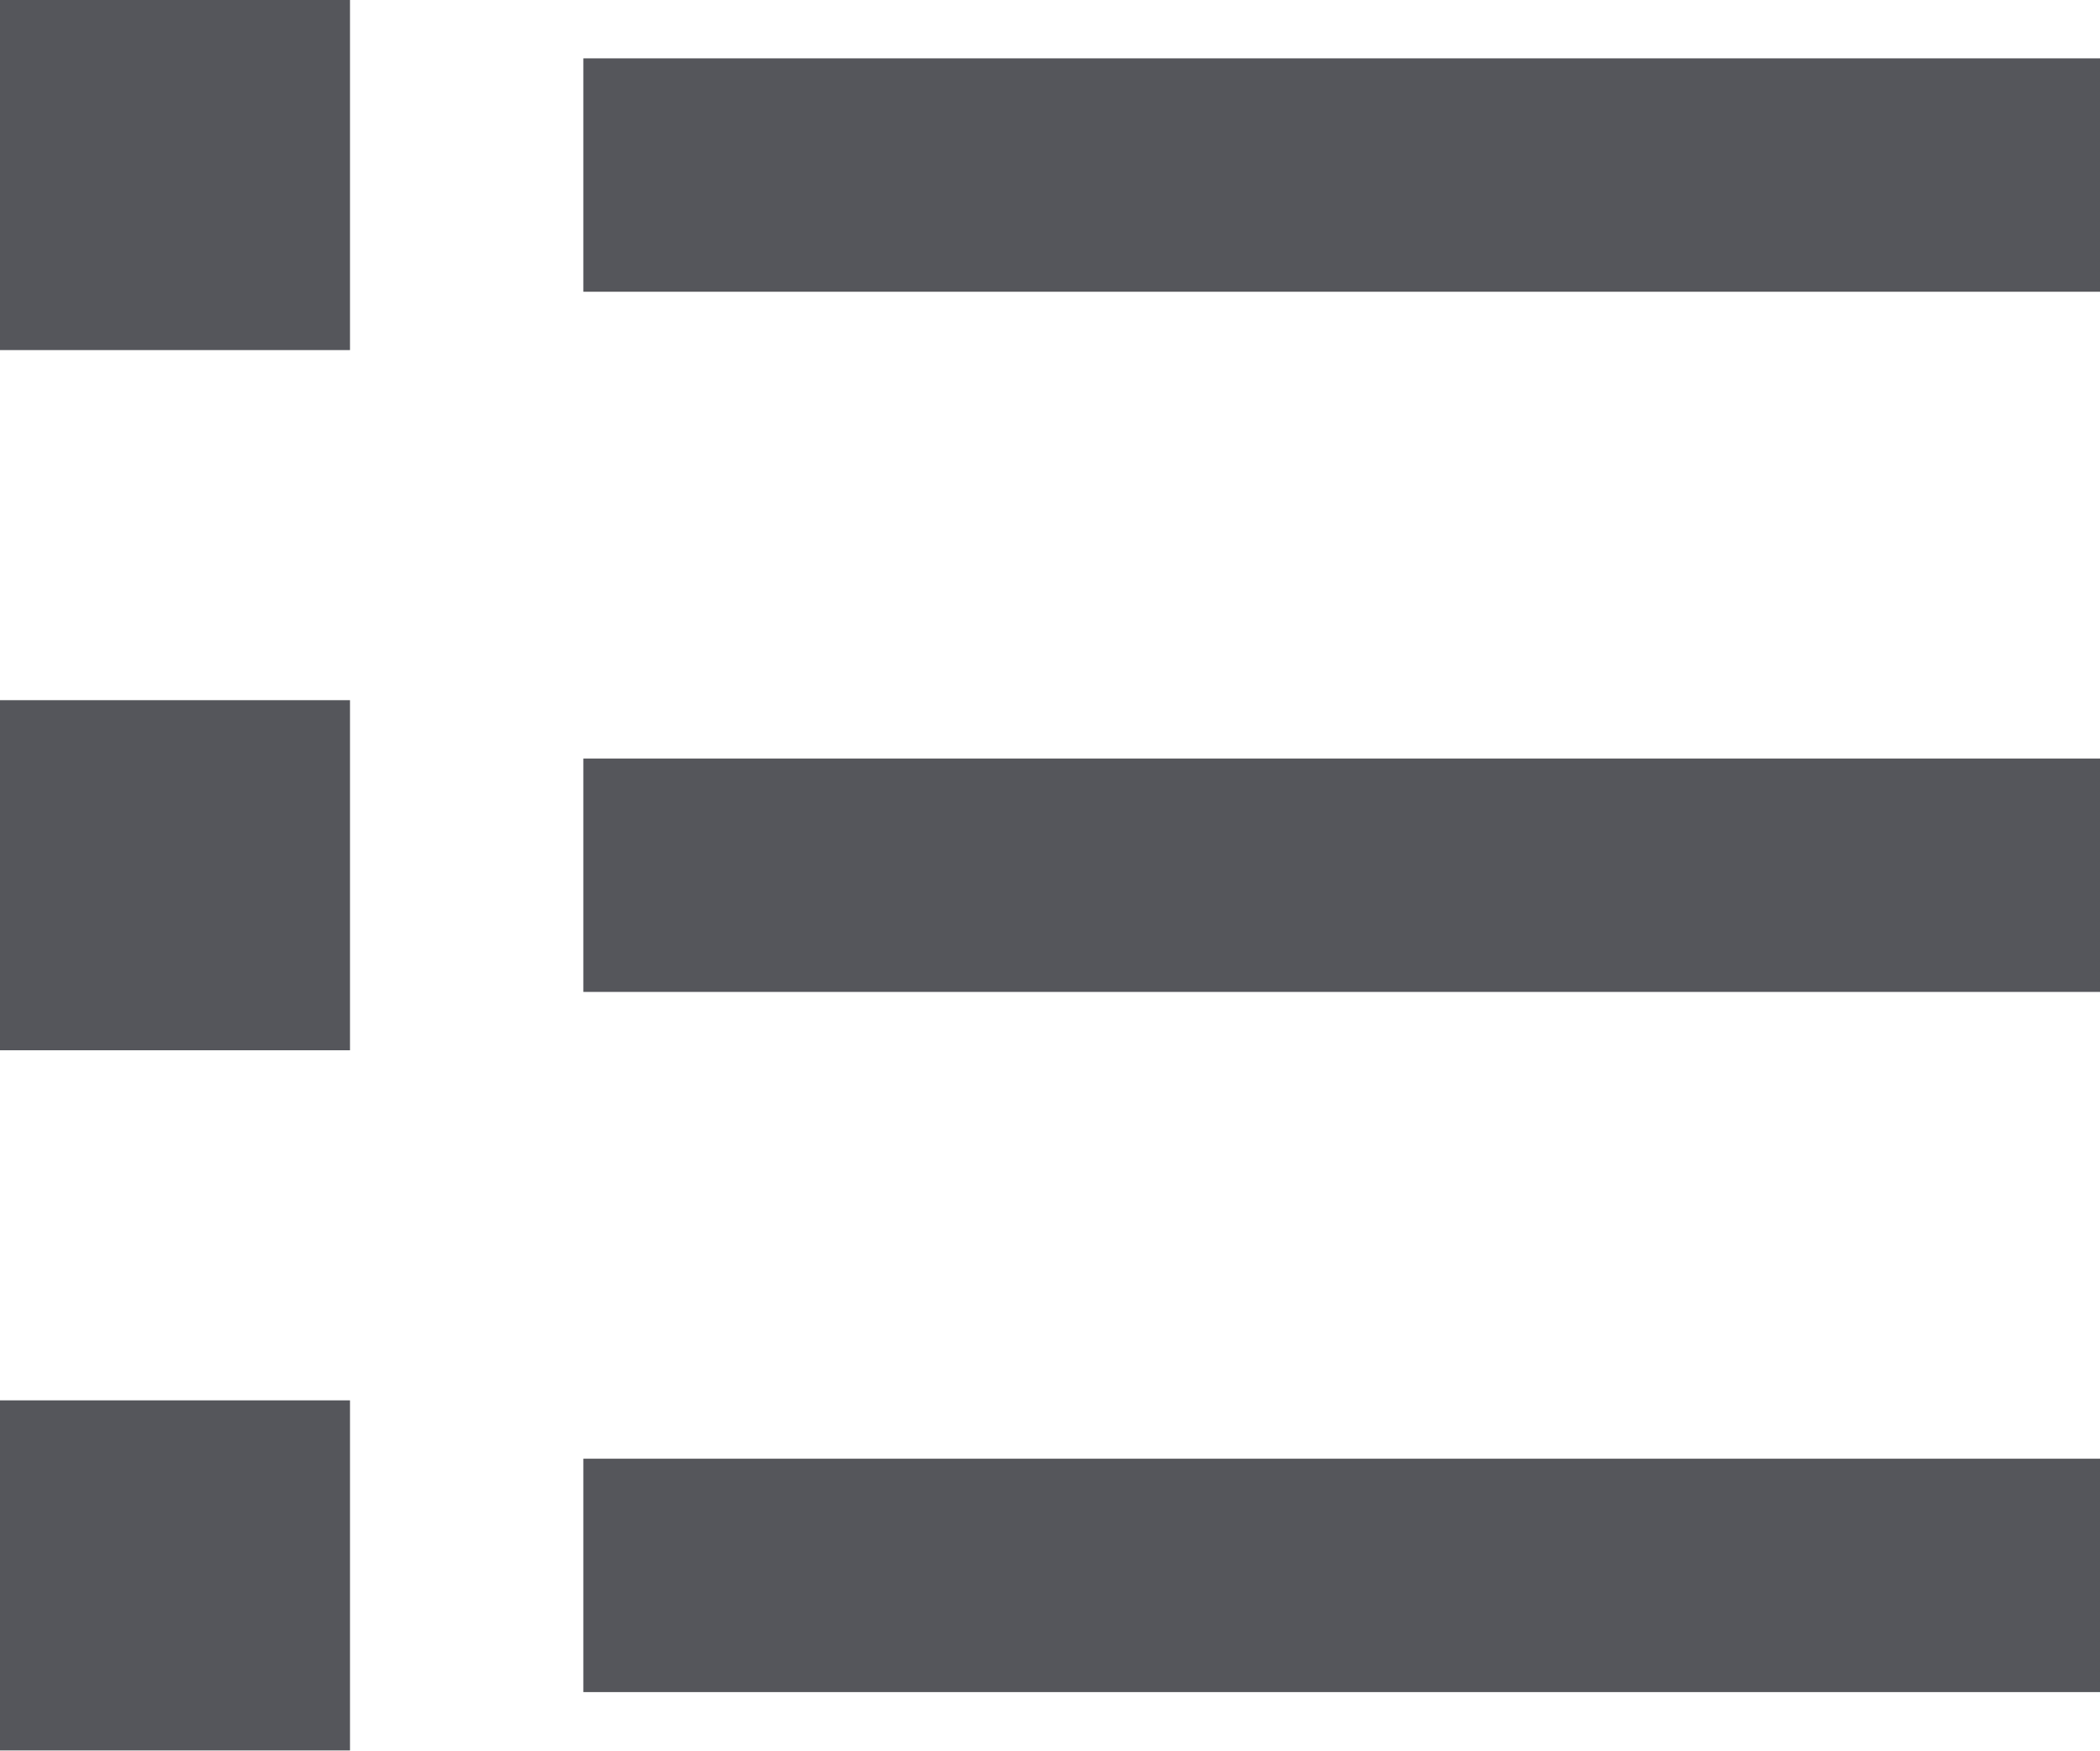
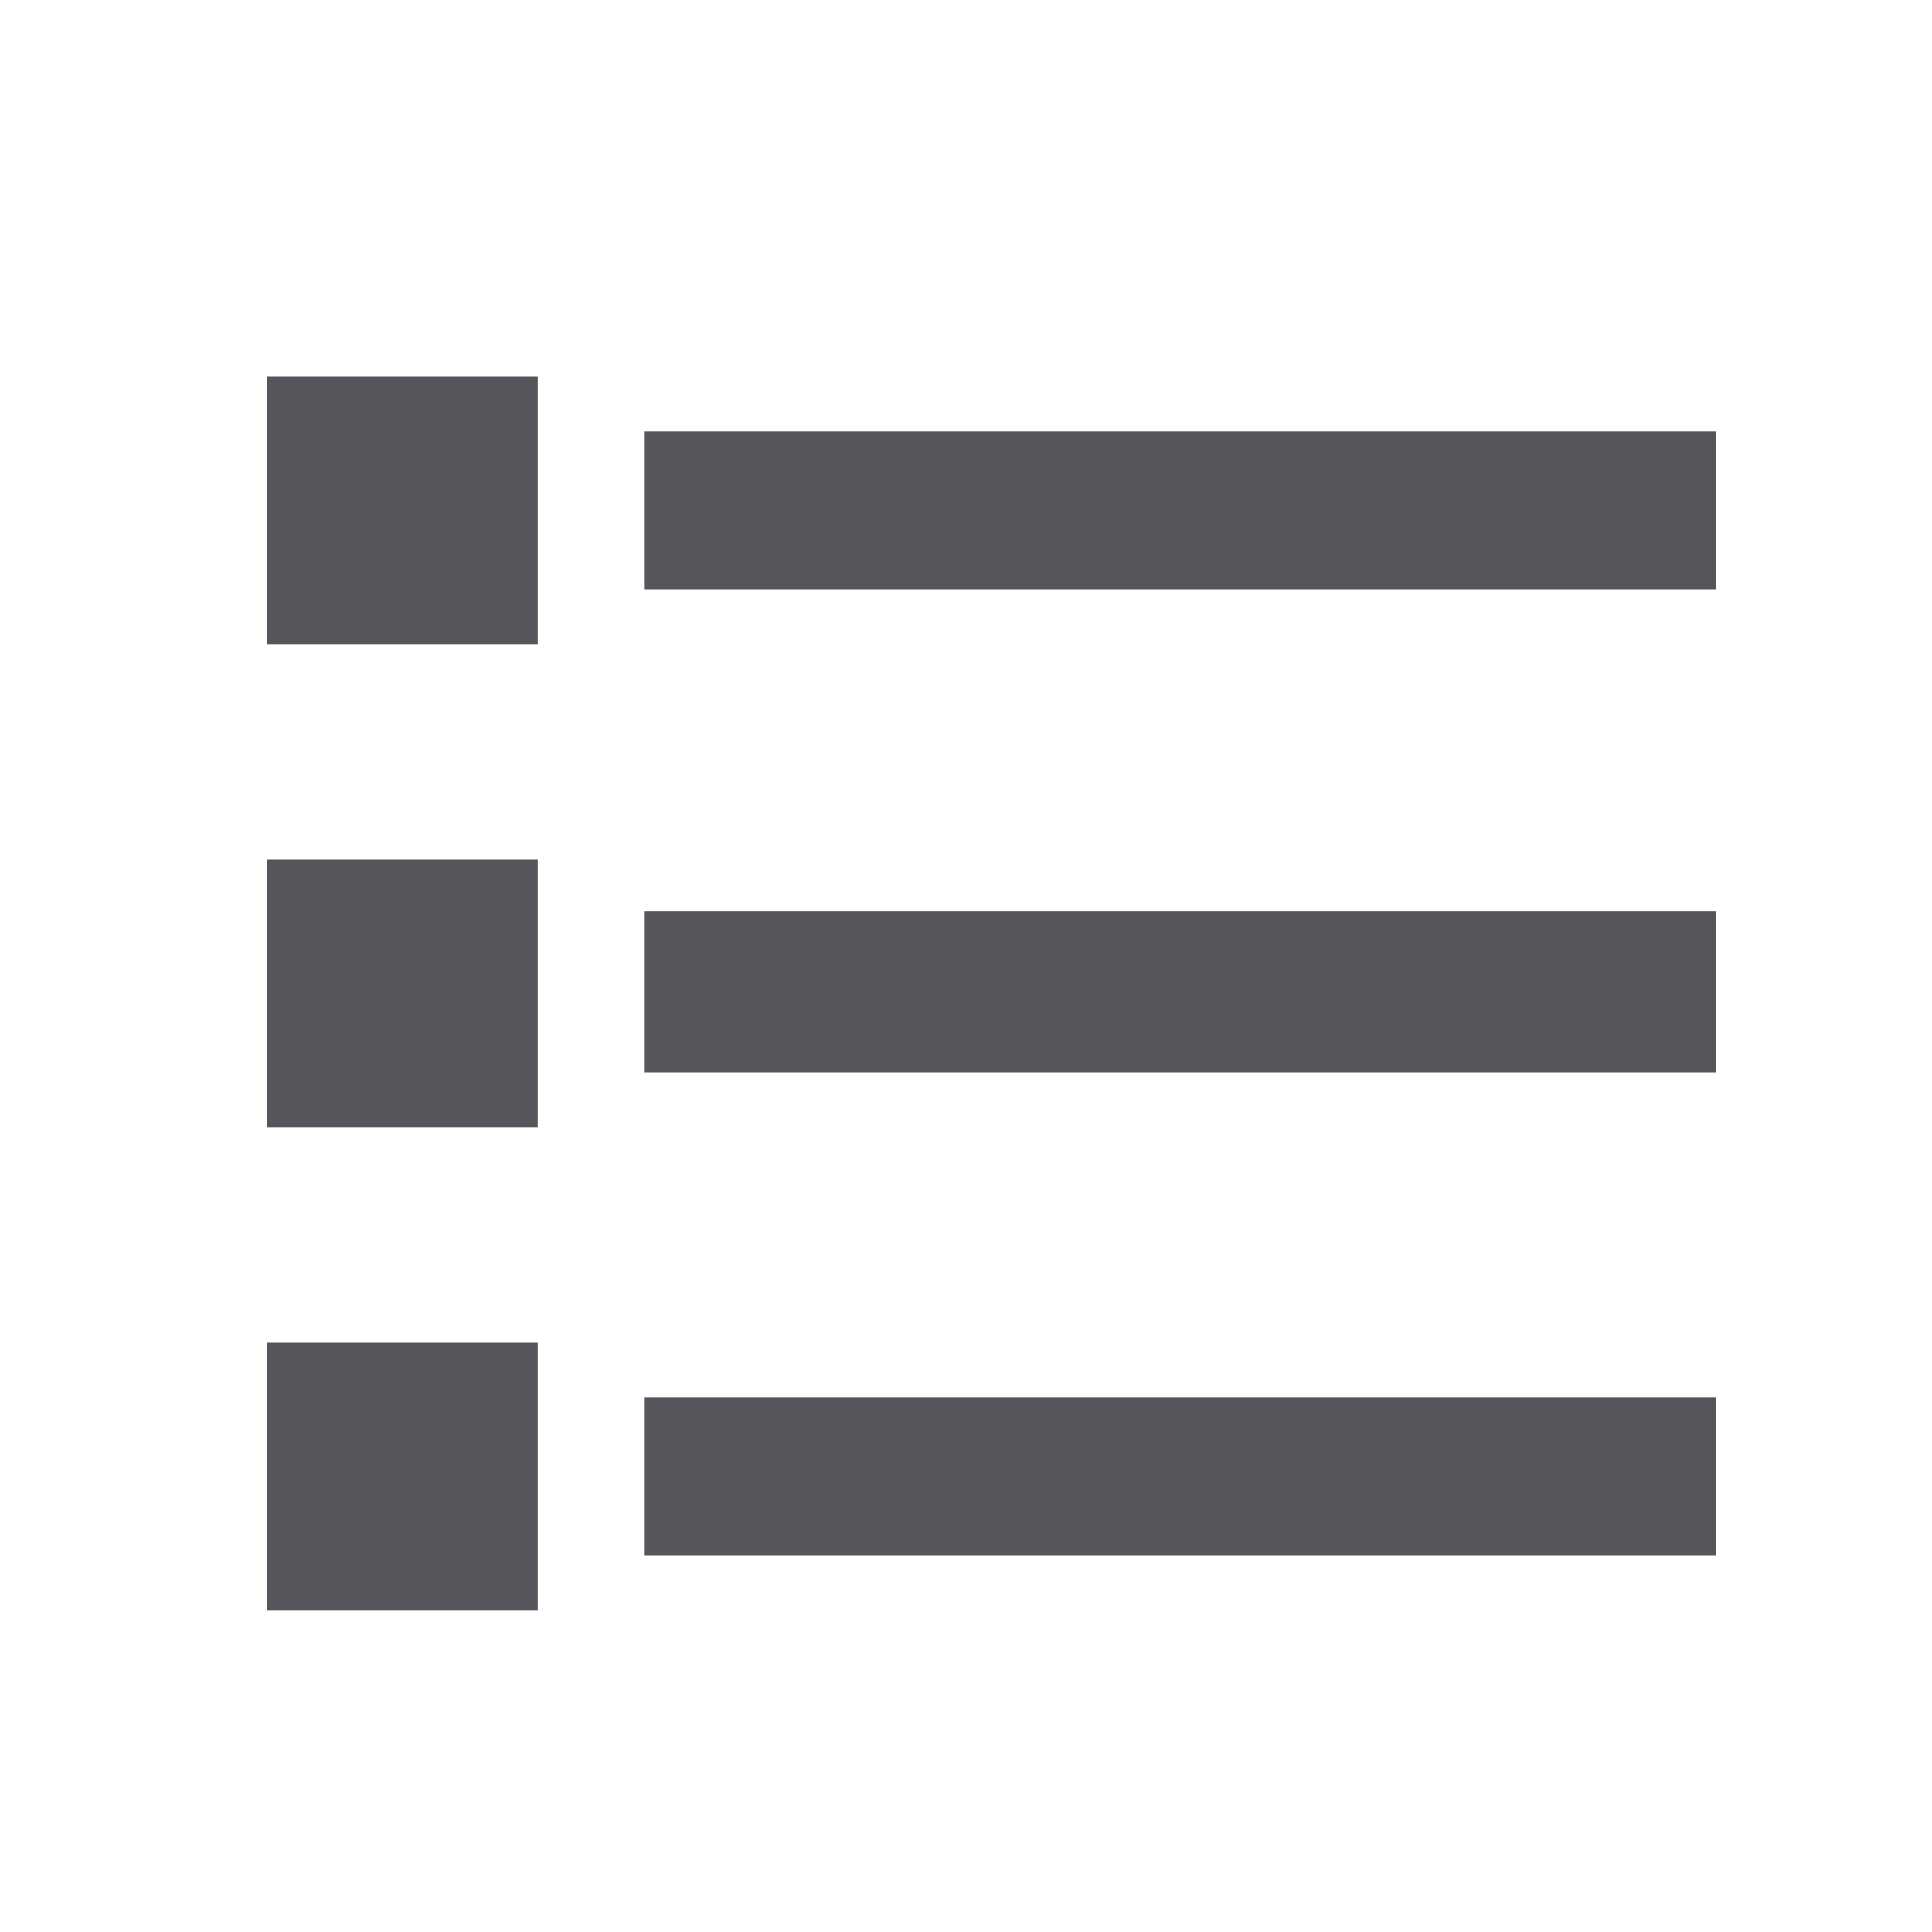
- <svg xmlns="http://www.w3.org/2000/svg" width="18" height="15" viewBox="0 0 18 15" fill="none">
-   <path d="M5 6.5H18V8.5H5V6.5Z" fill="#55565B" />
-   <path d="M3 6H0V9H3V6Z" fill="#55565B" />
-   <path d="M18 12.5H5V14.5H18V12.5Z" fill="#55565B" />
-   <path d="M3 12H0V15H3V12Z" fill="#55565B" />
-   <path d="M18 0.5H5V2.5H18V0.5Z" fill="#55565B" />
-   <path d="M3 0H0V3H3V0Z" fill="#55565B" />
+ <svg xmlns="http://www.w3.org/2000/svg" height="36" viewBox="0 0 36 36" width="36">
+   <path d="m4.98 9.51v2.49h5.04v-4.98h-5.04zm7.02 0v1.47h19.98v-2.94h-19.98zm-7.02 9v2.49h5.04v-4.98h-5.04zm7.02-.03v1.5h19.98v-3h-19.98zm-7.02 9.03v2.49h5.04v-4.98h-5.04zm7.02 0v1.47h19.98v-2.94h-19.98z" fill="#55565b" />
</svg>
